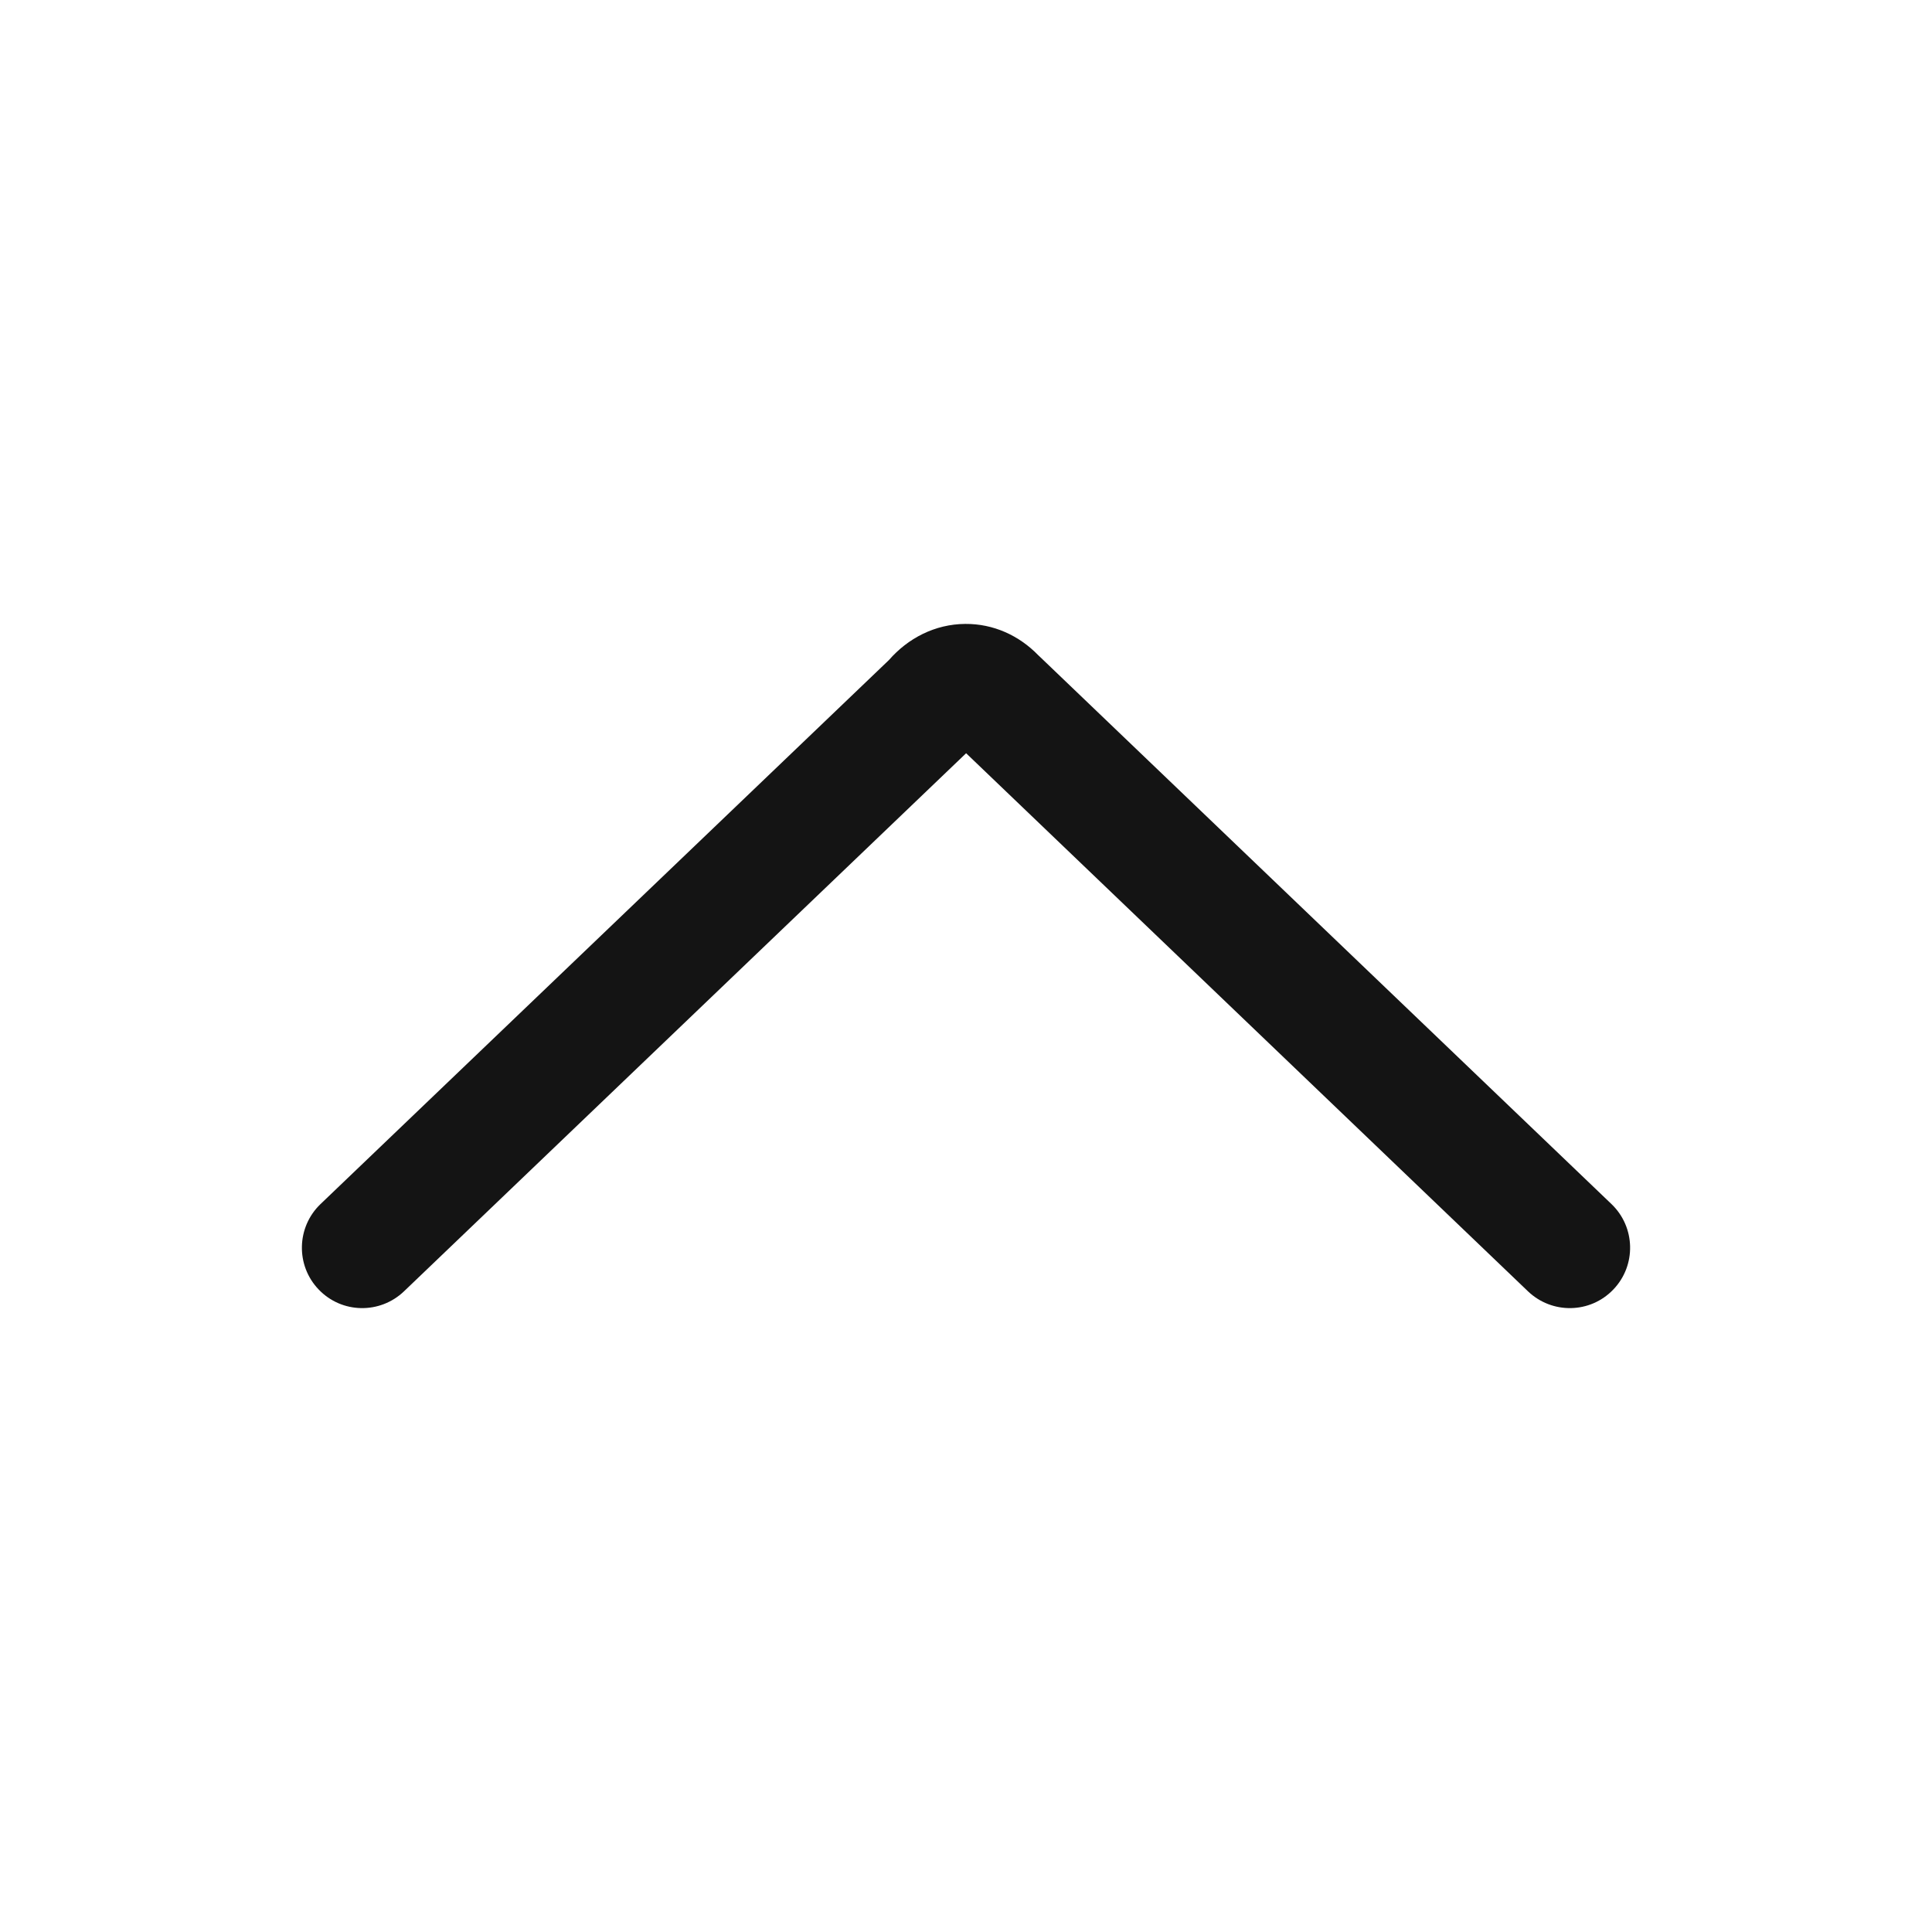
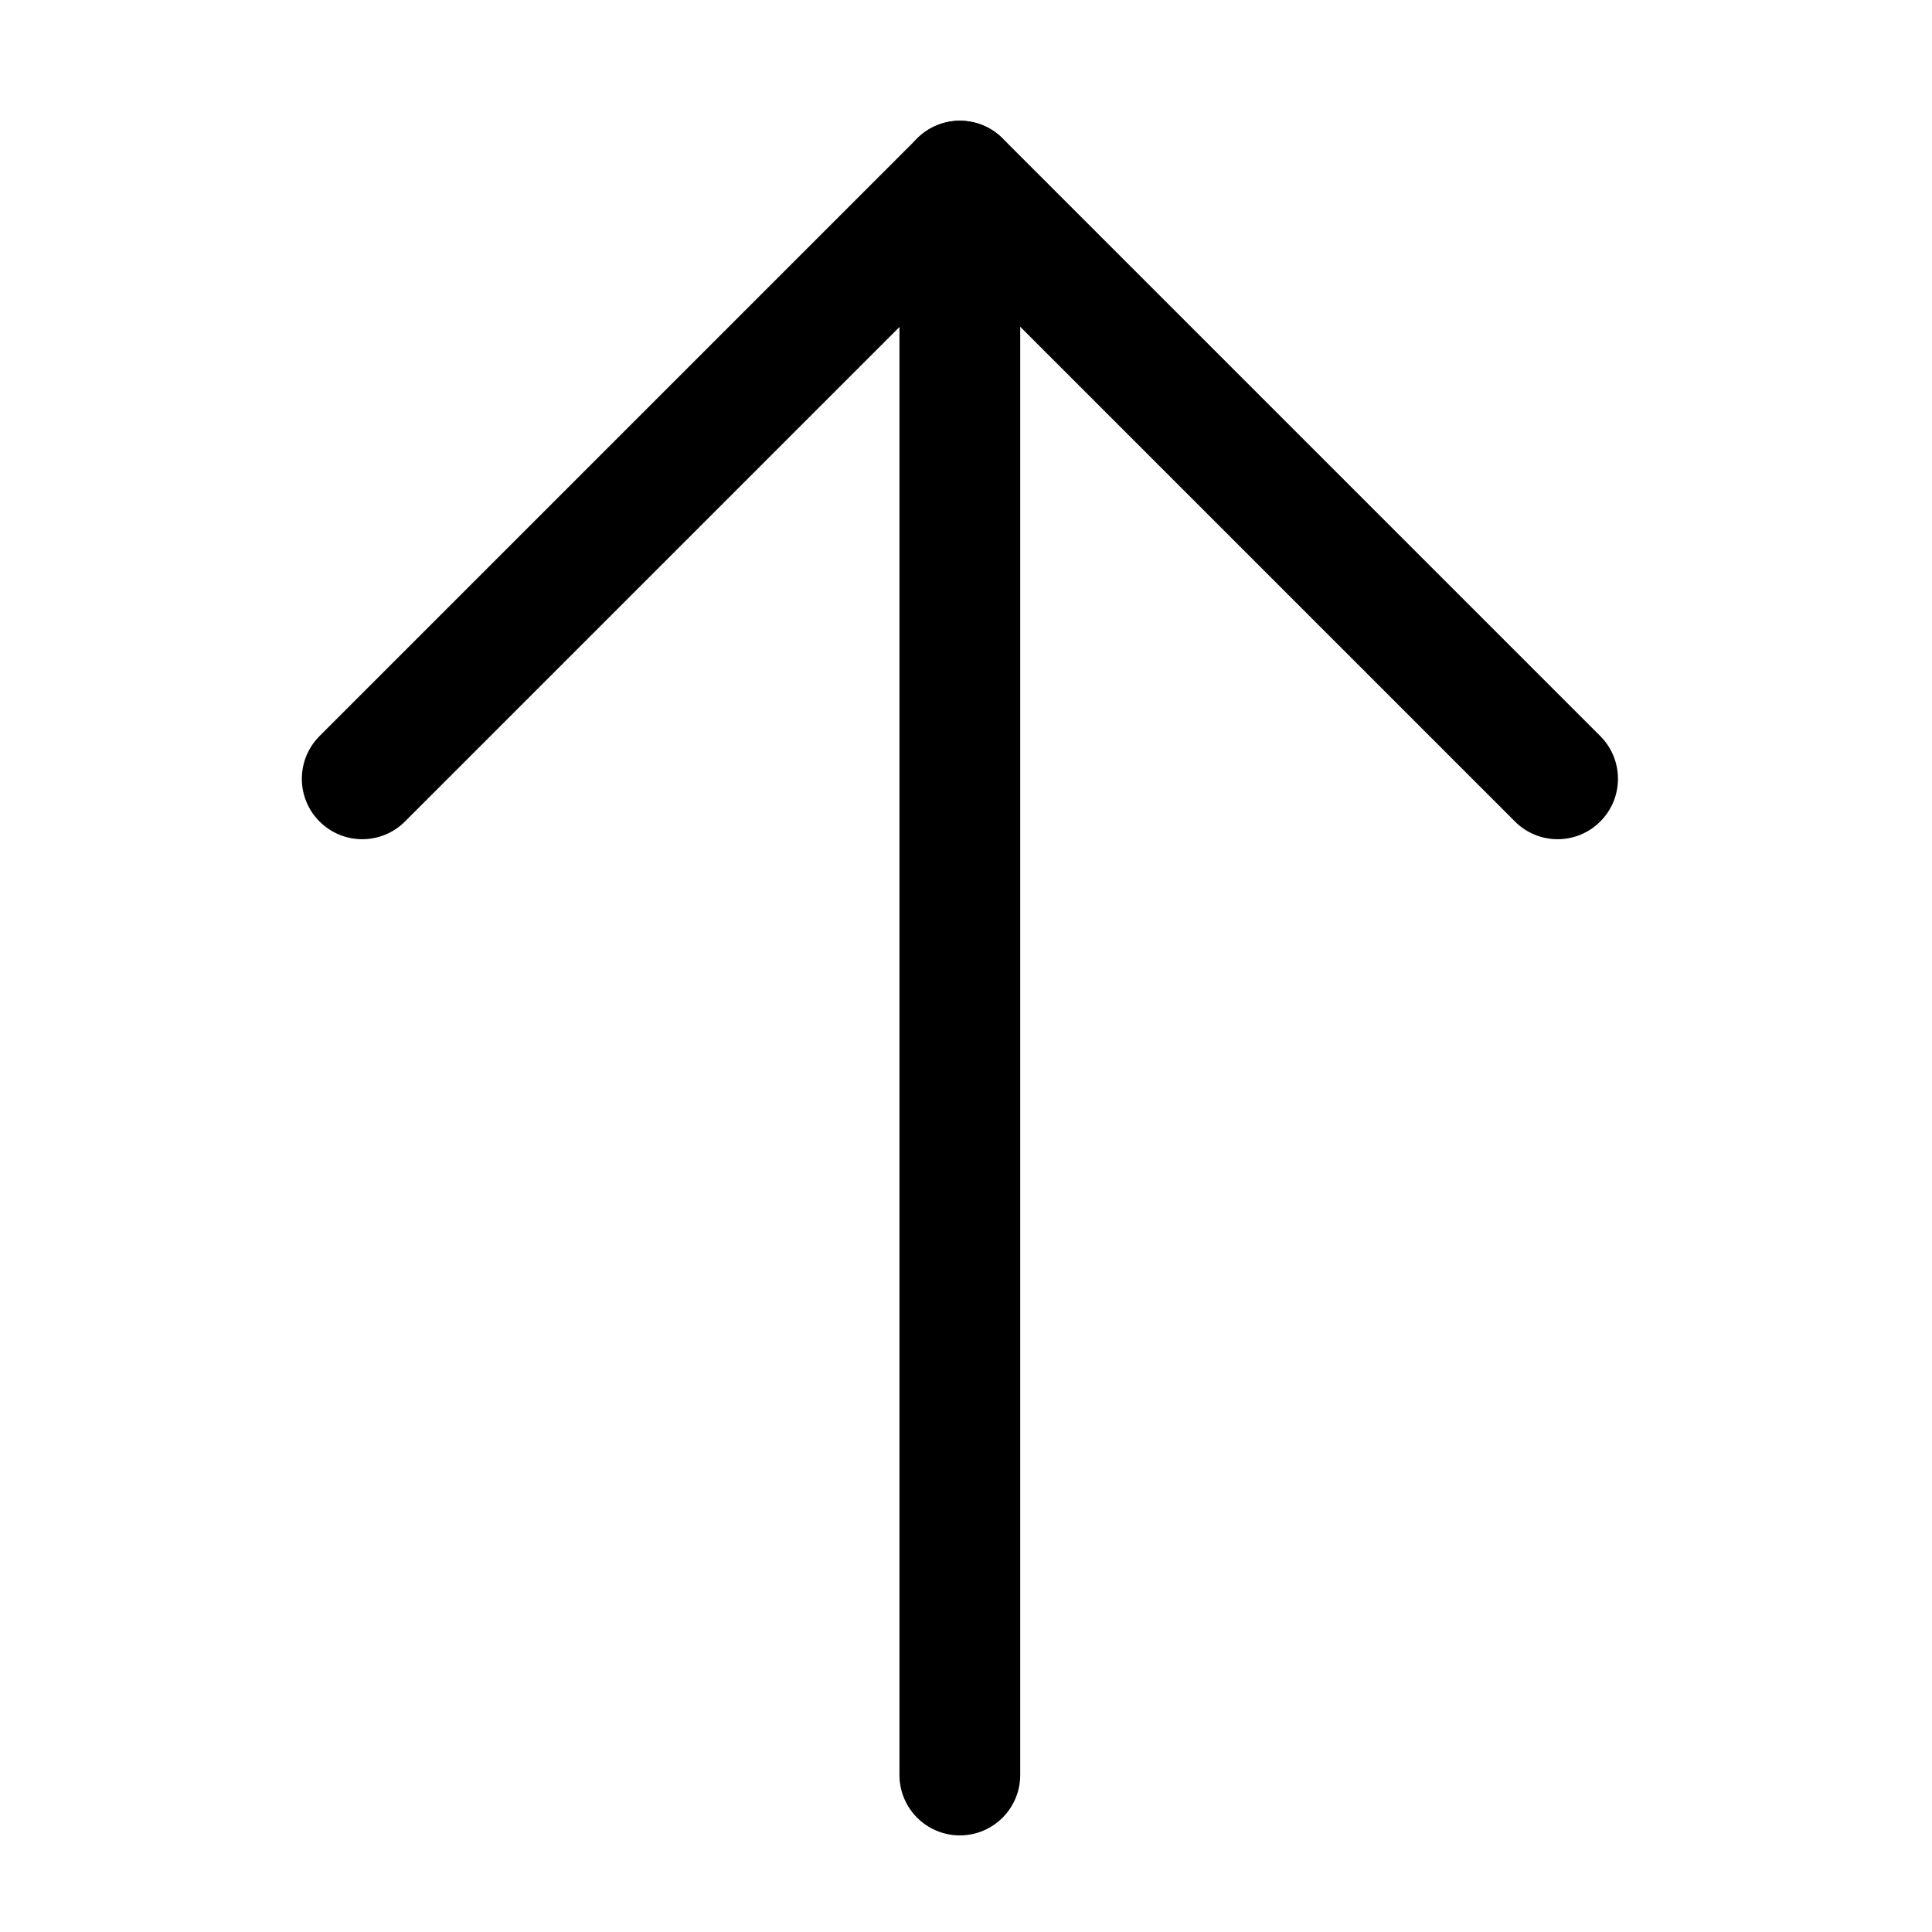
<svg xmlns="http://www.w3.org/2000/svg" width="16" height="16" viewBox="0 0 16 16" fill="none">
-   <path fill-rule="evenodd" clip-rule="evenodd" d="M13.361 10.679C13.17 10.879 12.854 10.885 12.654 10.694L8.001 6.238L3.346 10.694C3.146 10.885 2.83 10.879 2.639 10.679C2.448 10.48 2.455 10.163 2.654 9.972L7.362 5.466C7.519 5.286 7.742 5.169 7.993 5.167C8.228 5.165 8.44 5.264 8.596 5.424C8.602 5.43 8.608 5.435 8.614 5.441L13.346 9.972C13.545 10.163 13.552 10.48 13.361 10.679Z" fill="#141414" />
+   <path fill-rule="evenodd" clip-rule="evenodd" d="M7.949 15.2C8.225 15.2 8.449 14.976 8.449 14.7V1.5C8.449 1.224 8.225 1 7.949 1C7.673 1 7.449 1.224 7.449 1.5V14.7C7.449 14.976 7.673 15.2 7.949 15.2Z" fill="black" />
+   <path fill-rule="evenodd" clip-rule="evenodd" d="M2.646 6.803C2.842 6.999 3.158 6.999 3.354 6.803L7.95 2.207L12.546 6.803C12.741 6.999 13.058 6.999 13.253 6.803C13.448 6.608 13.448 6.292 13.253 6.096L8.303 1.146C8.108 0.951 7.792 0.951 7.596 1.146L2.646 6.096C2.451 6.292 2.451 6.608 2.646 6.803Z" fill="black" />
</svg>
